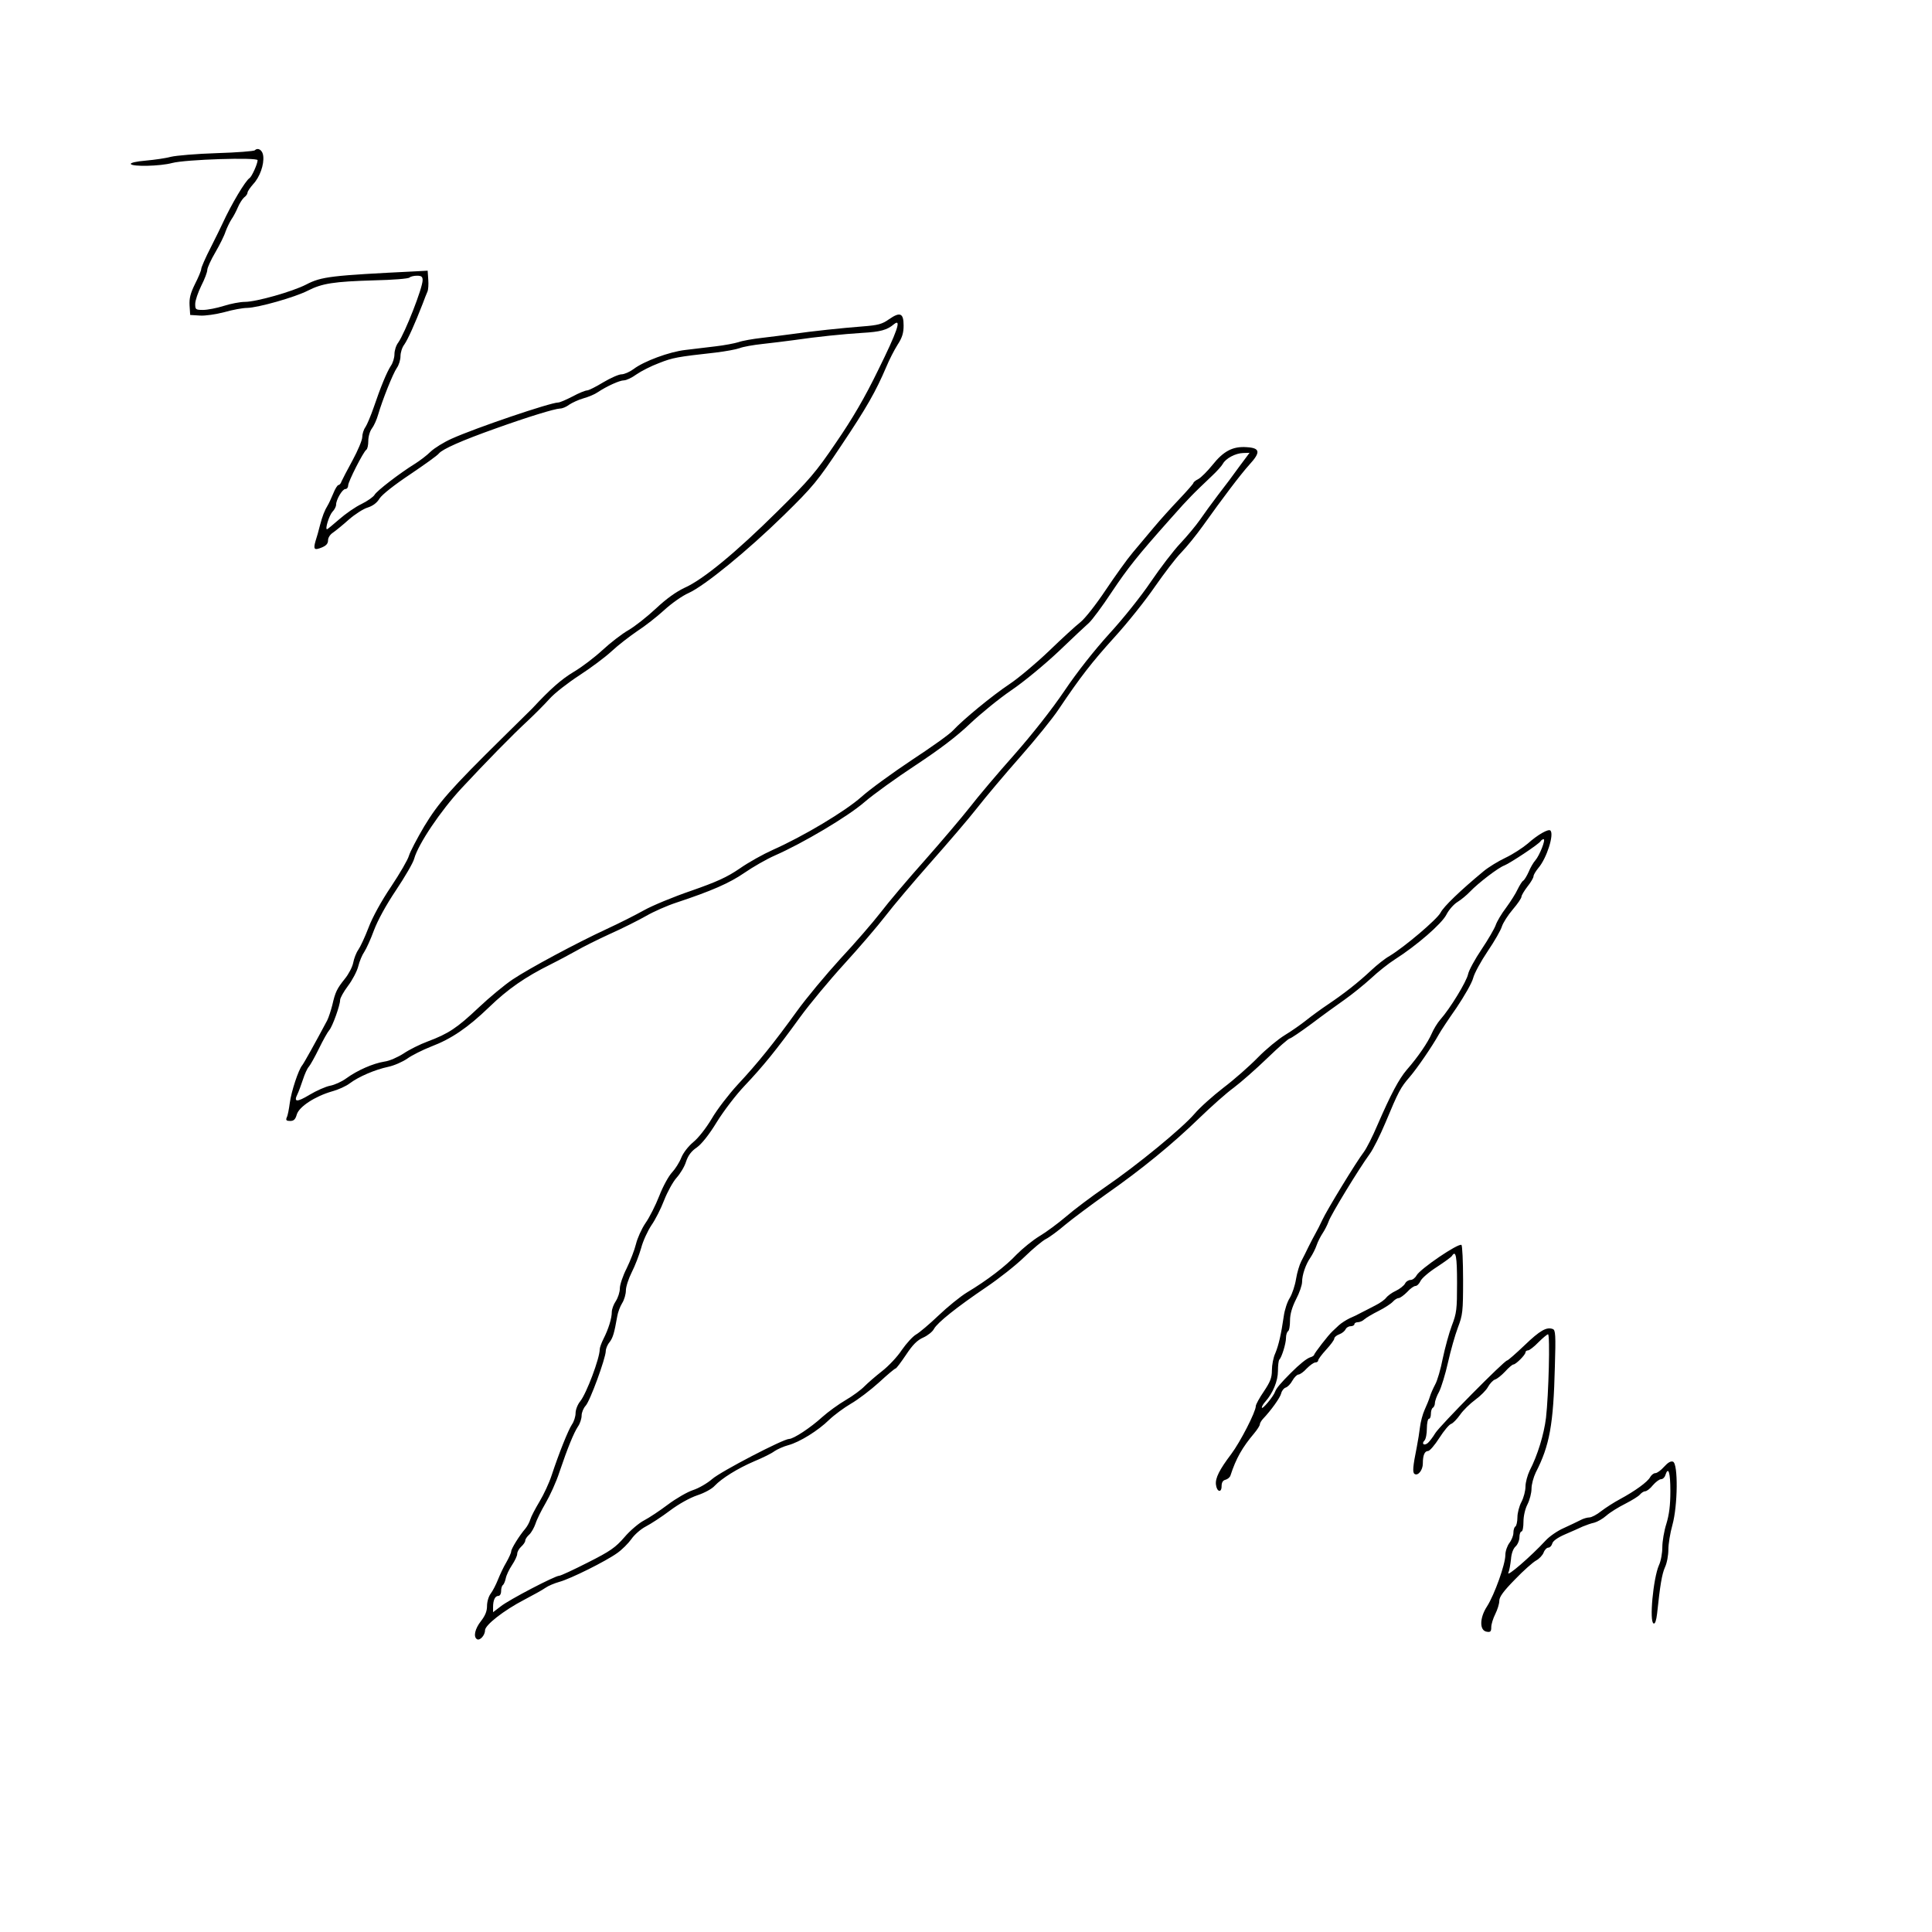
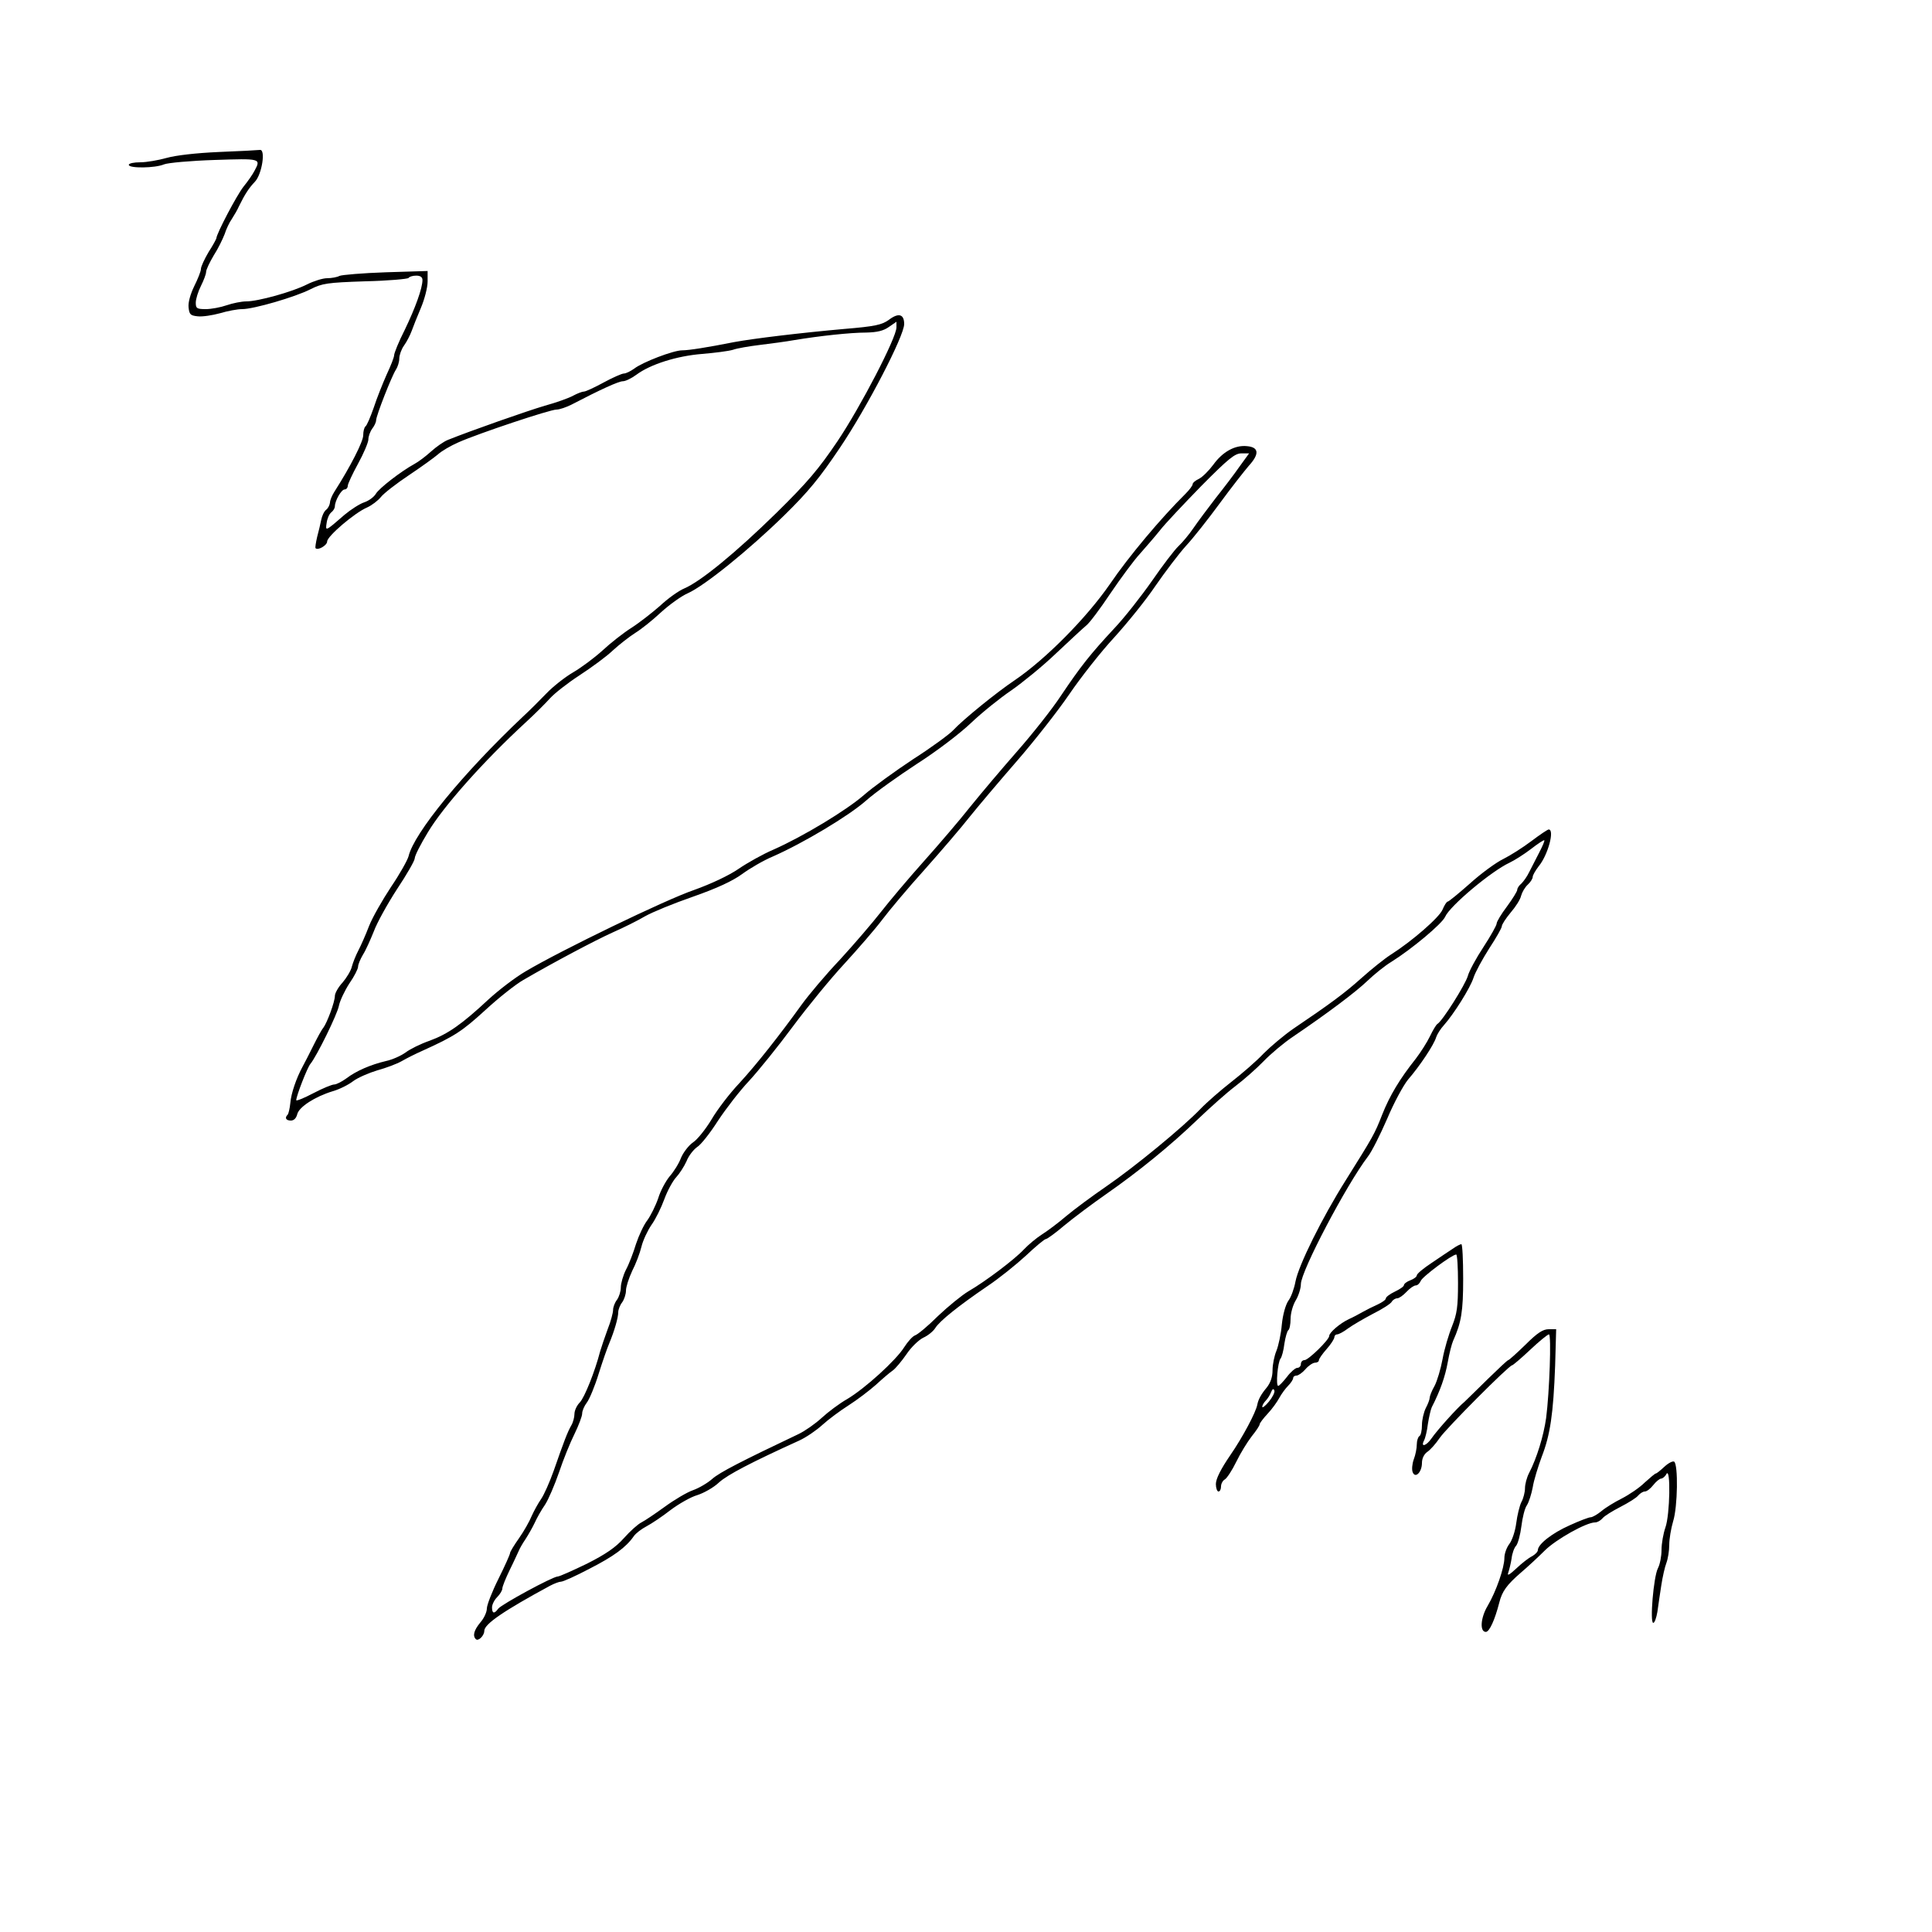
- <svg xmlns="http://www.w3.org/2000/svg" version="1.0" width="960pt" height="960pt" viewBox="0 0 960 960" preserveAspectRatio="xMidYMid meet">
-   <g transform="translate(0,960) scale(0.1,-0.1)" fill="#000000" stroke="none">
-     <path d="M1266 8853 c-4 -4 -89 -11 -189 -14 -100 -3 -202 -12 -227 -18 -25 -7 -81 -15 -125 -19 -48 -4 -78 -11 -75 -17 7 -14 146 -11 205 5 67 18 425 29 425 14 0 -18 -29 -82 -40 -89 -20 -12 -90 -129 -134 -225 -6 -13 -32 -67 -58 -118 -27 -52 -48 -101 -48 -108 0 -8 -14 -42 -31 -75 -23 -47 -29 -71 -27 -107 l3 -47 48 -3 c26 -2 80 6 122 17 42 12 92 21 113 21 54 1 238 53 302 86 71 36 128 45 330 51 91 2 169 8 175 14 5 5 22 9 37 9 22 0 28 -5 28 -22 0 -39 -87 -261 -121 -310 -11 -14 -19 -40 -19 -58 0 -18 -8 -44 -18 -58 -20 -31 -50 -103 -86 -209 -14 -40 -32 -83 -40 -95 -9 -12 -16 -35 -16 -50 0 -15 -22 -67 -48 -115 -27 -49 -51 -96 -55 -105 -3 -10 -10 -18 -15 -18 -5 0 -17 -19 -26 -42 -10 -24 -22 -50 -27 -58 -16 -26 -27 -54 -39 -100 -6 -25 -16 -60 -22 -78 -12 -42 -7 -48 32 -32 21 9 30 19 30 35 0 13 10 29 24 38 13 9 49 38 79 65 31 27 73 54 94 60 25 8 46 23 59 45 13 20 74 68 152 120 71 48 136 94 143 104 19 22 113 64 282 124 162 58 293 98 320 99 11 0 31 8 45 19 15 10 47 25 72 32 25 7 56 20 70 30 45 30 109 59 130 59 12 0 40 13 63 30 23 16 74 42 112 56 68 27 91 31 280 52 50 6 104 16 120 22 17 7 68 16 115 21 47 5 117 14 155 19 116 17 245 30 340 36 89 5 123 14 157 43 40 32 15 -39 -78 -227 -67 -138 -128 -242 -209 -360 -101 -149 -133 -186 -292 -343 -204 -202 -369 -339 -462 -380 -42 -20 -90 -54 -142 -103 -44 -41 -105 -89 -136 -107 -32 -18 -90 -63 -129 -99 -39 -36 -103 -85 -144 -109 -60 -36 -115 -84 -205 -181 -5 -5 -71 -70 -145 -143 -263 -259 -321 -326 -392 -443 -36 -61 -70 -126 -76 -146 -5 -19 -45 -88 -89 -154 -48 -71 -93 -153 -112 -204 -18 -47 -41 -96 -51 -110 -10 -14 -21 -43 -25 -64 -4 -21 -23 -57 -41 -79 -40 -50 -48 -66 -63 -132 -7 -27 -18 -61 -25 -75 -59 -111 -116 -213 -124 -223 -19 -22 -55 -132 -62 -187 -4 -30 -10 -63 -15 -72 -6 -14 -2 -18 17 -18 18 0 26 8 33 33 12 38 89 89 175 114 30 8 70 26 88 40 44 33 125 68 191 82 29 6 72 25 95 41 22 16 76 43 119 60 100 38 181 93 288 196 92 89 178 149 305 212 44 22 103 54 130 69 27 16 101 53 164 82 63 28 144 69 181 90 36 21 104 51 150 66 175 58 264 97 338 148 42 29 110 68 151 86 139 61 362 193 445 265 44 38 159 121 255 184 121 80 204 143 270 206 53 50 145 125 205 166 61 41 166 128 235 193 69 66 137 130 152 143 15 14 66 82 112 152 81 121 128 180 289 361 60 68 77 86 107 117 17 18 67 66 105 102 22 21 45 46 51 57 15 28 64 53 101 54 l32 1 -50 -67 c-27 -38 -75 -102 -107 -143 -31 -41 -72 -97 -91 -125 -19 -27 -62 -79 -96 -115 -34 -36 -99 -121 -146 -190 -47 -70 -138 -184 -206 -258 -76 -84 -160 -190 -224 -285 -63 -93 -160 -216 -249 -317 -81 -91 -180 -208 -220 -260 -41 -52 -142 -171 -225 -265 -83 -93 -182 -210 -220 -260 -38 -49 -128 -153 -200 -230 -71 -78 -169 -195 -217 -262 -112 -155 -193 -256 -293 -363 -44 -48 -102 -123 -128 -168 -28 -47 -67 -97 -92 -117 -25 -21 -50 -53 -60 -78 -9 -23 -30 -56 -46 -73 -16 -17 -45 -69 -63 -116 -18 -46 -49 -108 -69 -136 -19 -28 -40 -75 -47 -104 -7 -29 -28 -83 -46 -120 -19 -37 -34 -82 -34 -100 0 -18 -9 -46 -20 -63 -11 -16 -20 -41 -20 -54 0 -32 -17 -86 -41 -133 -10 -20 -19 -44 -19 -53 0 -44 -66 -220 -97 -258 -13 -16 -23 -42 -23 -59 0 -16 -8 -42 -18 -56 -19 -29 -65 -144 -101 -253 -12 -37 -39 -95 -60 -130 -21 -35 -42 -75 -46 -89 -4 -14 -15 -34 -24 -45 -31 -36 -71 -101 -71 -114 0 -7 -11 -31 -24 -54 -14 -23 -32 -62 -42 -87 -10 -25 -26 -56 -36 -69 -10 -13 -18 -40 -18 -61 0 -26 -9 -48 -30 -75 -30 -38 -39 -78 -20 -90 14 -9 40 19 40 44 0 26 93 99 195 152 44 23 91 49 105 59 14 10 45 23 70 30 55 15 230 102 287 143 23 16 55 48 70 69 15 22 47 50 72 63 25 13 79 48 120 79 44 33 98 63 136 76 34 11 73 32 86 47 35 37 113 86 197 122 41 17 86 39 100 50 15 10 46 24 69 30 56 15 148 72 203 126 25 24 74 60 108 80 35 20 98 68 140 106 41 38 78 69 82 69 4 0 27 31 52 68 33 50 56 73 86 86 22 10 46 29 53 43 17 31 112 107 258 206 64 43 150 111 191 151 41 40 90 81 108 90 18 9 61 41 96 71 35 29 126 97 202 151 176 123 330 249 464 379 58 56 134 124 170 150 36 27 111 93 167 147 56 54 106 98 112 98 5 0 54 33 108 73 54 41 129 95 166 121 38 27 96 74 130 105 34 32 87 74 117 93 110 70 234 178 257 223 12 24 37 52 55 63 18 11 47 35 63 52 40 42 140 119 171 130 29 12 170 105 179 120 3 5 10 10 15 10 12 0 -20 -81 -41 -105 -10 -11 -25 -37 -33 -57 -9 -20 -21 -40 -27 -44 -6 -3 -18 -23 -28 -43 -9 -20 -35 -61 -57 -91 -23 -30 -46 -69 -52 -87 -6 -17 -37 -71 -70 -120 -33 -49 -63 -104 -67 -123 -7 -36 -89 -171 -138 -226 -15 -17 -34 -49 -43 -70 -18 -42 -67 -115 -124 -180 -39 -46 -78 -119 -145 -273 -24 -57 -55 -118 -68 -135 -39 -51 -185 -291 -206 -337 -11 -24 -27 -55 -35 -69 -8 -14 -23 -43 -34 -65 -10 -22 -27 -54 -36 -72 -9 -17 -21 -57 -26 -88 -5 -32 -19 -74 -31 -94 -13 -20 -26 -61 -30 -91 -13 -89 -25 -143 -42 -184 -10 -21 -17 -59 -17 -85 0 -37 -8 -57 -40 -105 -22 -32 -40 -65 -40 -73 0 -28 -77 -178 -122 -238 -59 -78 -80 -120 -76 -152 4 -36 28 -43 28 -8 0 18 6 29 19 32 11 3 22 12 25 21 28 86 59 140 118 210 15 18 28 38 28 44 0 6 7 18 15 27 41 43 86 106 91 127 3 13 13 26 22 29 10 3 25 18 34 35 9 16 23 30 30 30 7 0 26 13 41 30 16 16 35 30 43 30 8 0 14 5 14 10 0 6 18 30 40 54 22 24 40 48 40 55 0 6 11 16 25 21 14 5 28 17 31 25 4 8 15 15 25 15 10 0 19 5 19 10 0 6 8 10 17 10 9 0 24 6 32 14 9 8 41 27 71 42 30 15 62 36 71 46 9 10 22 18 29 18 7 0 26 14 42 30 15 17 34 30 41 30 8 0 19 11 25 24 6 14 42 45 81 70 38 25 73 50 76 56 19 30 25 -3 25 -135 0 -131 -2 -150 -26 -212 -14 -37 -34 -111 -45 -163 -10 -52 -27 -111 -38 -130 -10 -19 -22 -46 -26 -60 -4 -14 -16 -43 -26 -65 -10 -22 -20 -60 -23 -85 -3 -25 -10 -70 -16 -100 -20 -99 -22 -127 -11 -134 17 -11 41 19 41 52 0 41 9 62 26 62 8 0 33 29 56 65 23 36 49 67 59 70 9 3 29 24 44 45 15 22 50 56 76 75 26 19 55 48 63 64 9 16 24 32 34 36 11 3 33 21 51 40 17 19 36 35 41 35 12 0 60 48 60 60 0 6 6 10 13 10 6 0 30 18 51 40 22 22 44 40 48 40 11 0 3 -301 -10 -415 -10 -82 -42 -187 -81 -262 -11 -23 -21 -59 -21 -80 0 -21 -9 -55 -20 -76 -11 -20 -20 -55 -20 -76 0 -22 -5 -43 -10 -46 -6 -3 -10 -18 -10 -32 0 -13 -9 -36 -20 -50 -11 -15 -20 -41 -20 -60 0 -46 -54 -197 -91 -255 -38 -58 -38 -121 -1 -126 18 -3 22 1 22 23 0 14 9 43 20 65 11 22 20 51 20 66 0 19 20 47 78 106 42 44 90 86 105 94 15 8 32 26 37 39 5 14 16 25 24 25 7 0 16 9 19 20 3 13 27 30 64 46 32 14 72 31 88 39 17 7 42 16 57 19 15 4 42 19 60 35 18 16 60 42 94 59 33 17 66 37 73 46 8 9 19 16 26 16 7 0 25 13 38 30 14 16 32 30 41 30 8 0 18 9 21 20 15 46 25 14 25 -79 0 -71 -6 -117 -20 -163 -11 -34 -20 -87 -20 -116 0 -29 -7 -69 -17 -90 -28 -64 -49 -282 -26 -289 7 -3 13 15 17 49 15 142 24 196 39 230 10 21 17 60 17 88 0 28 9 83 20 122 27 97 29 305 3 315 -11 4 -25 -4 -44 -25 -16 -18 -35 -32 -44 -32 -8 0 -19 -9 -25 -19 -12 -24 -76 -70 -150 -110 -30 -16 -72 -43 -94 -60 -21 -17 -48 -31 -58 -31 -11 0 -32 -6 -46 -14 -15 -8 -52 -25 -82 -39 -30 -13 -71 -41 -90 -62 -74 -80 -196 -185 -185 -160 5 11 10 41 13 67 2 29 11 53 23 64 10 9 19 30 19 46 0 15 5 28 10 28 6 0 10 22 10 48 0 28 8 64 20 87 11 22 20 56 20 78 0 21 10 57 21 80 69 134 88 239 95 525 5 159 3 183 -10 188 -31 12 -64 -7 -141 -81 -43 -41 -82 -75 -86 -75 -14 0 -334 -324 -357 -361 -12 -20 -29 -42 -37 -49 -19 -16 -33 -4 -17 12 7 7 12 34 12 60 0 26 5 48 10 48 6 0 10 11 10 24 0 14 4 28 10 31 5 3 10 14 10 23 0 10 9 36 21 57 11 22 31 87 44 145 13 58 35 136 49 173 24 63 26 79 26 237 0 93 -4 171 -8 174 -16 10 -205 -119 -223 -151 -7 -13 -20 -23 -30 -23 -10 0 -23 -8 -28 -19 -6 -10 -26 -26 -45 -35 -20 -9 -41 -25 -48 -34 -7 -10 -31 -27 -53 -38 -22 -11 -53 -28 -70 -36 -16 -9 -43 -22 -60 -29 -16 -8 -40 -23 -52 -34 -12 -11 -26 -24 -32 -30 -20 -18 -91 -110 -91 -117 0 -3 -9 -10 -21 -13 -17 -6 -51 -33 -94 -76 -50 -50 -73 -77 -79 -94 -8 -24 -66 -93 -66 -79 0 6 8 19 18 30 37 42 62 102 62 151 0 27 3 53 7 57 12 12 33 80 33 108 0 15 5 30 10 33 6 3 10 27 10 53 0 32 10 66 30 106 17 32 30 71 30 86 0 35 18 88 42 122 10 15 24 42 30 60 6 18 20 45 30 60 10 15 24 42 30 59 11 33 150 261 204 335 17 23 52 93 78 155 65 156 75 175 121 228 37 43 111 151 145 212 8 15 47 74 87 131 39 58 77 124 83 148 6 24 39 84 72 133 34 50 66 106 71 124 6 18 30 56 54 84 24 28 43 56 43 63 0 7 14 30 30 51 17 21 30 44 30 51 0 7 11 25 24 41 42 49 79 167 60 186 -10 10 -64 -21 -113 -65 -25 -21 -74 -53 -110 -70 -36 -17 -85 -47 -109 -67 -116 -96 -199 -176 -214 -206 -18 -34 -180 -171 -253 -215 -22 -12 -62 -44 -90 -70 -68 -64 -138 -118 -215 -170 -36 -24 -85 -60 -110 -80 -25 -20 -72 -53 -105 -73 -33 -20 -94 -70 -135 -112 -41 -42 -118 -110 -171 -150 -53 -41 -118 -99 -144 -130 -61 -71 -282 -253 -444 -364 -68 -47 -156 -113 -195 -147 -39 -33 -98 -77 -132 -97 -33 -20 -83 -61 -112 -90 -54 -58 -147 -129 -247 -189 -33 -20 -97 -72 -142 -115 -45 -43 -95 -85 -111 -94 -16 -9 -48 -44 -71 -77 -22 -34 -67 -81 -98 -105 -32 -25 -71 -59 -87 -75 -16 -17 -58 -48 -94 -69 -36 -21 -88 -59 -116 -84 -58 -53 -143 -109 -165 -109 -29 0 -340 -162 -382 -199 -24 -21 -67 -46 -95 -55 -28 -9 -85 -42 -125 -72 -41 -31 -94 -66 -119 -79 -25 -13 -69 -50 -97 -83 -45 -52 -71 -70 -182 -126 -71 -36 -135 -66 -143 -66 -20 0 -249 -119 -290 -152 l-38 -29 0 25 c0 35 10 56 26 56 8 0 14 10 14 24 0 14 4 27 9 30 4 3 11 18 14 33 3 16 17 45 31 66 14 21 26 46 26 56 0 10 9 26 20 36 11 10 20 23 20 30 0 7 9 20 20 30 10 9 24 34 31 54 6 20 29 66 50 102 21 36 53 105 69 155 41 121 71 194 92 226 10 14 18 39 18 54 0 15 9 37 20 49 22 23 99 235 100 271 0 12 8 32 19 45 17 23 23 44 38 128 3 19 14 49 24 65 11 17 19 46 19 64 0 18 13 58 29 90 16 31 37 86 47 121 9 35 33 86 51 113 19 27 47 82 63 124 16 41 44 92 62 112 18 20 40 56 47 80 10 30 26 52 53 70 24 17 61 63 100 127 34 55 96 136 138 180 90 95 158 178 275 340 48 66 147 185 220 265 73 80 165 187 205 239 39 51 140 170 223 264 84 95 189 217 232 272 43 55 140 170 215 255 75 85 161 191 190 235 109 162 164 233 278 359 64 70 154 183 200 250 46 66 105 144 132 171 27 28 75 87 107 132 100 140 186 254 231 304 57 62 54 83 -13 87 -69 5 -115 -19 -170 -88 -25 -31 -57 -63 -70 -70 -14 -7 -25 -16 -25 -20 0 -3 -32 -40 -71 -81 -39 -41 -95 -103 -125 -139 -30 -36 -77 -92 -105 -125 -28 -33 -88 -117 -135 -187 -48 -72 -103 -142 -126 -160 -23 -18 -94 -83 -157 -144 -64 -61 -152 -135 -196 -164 -84 -56 -229 -175 -280 -230 -16 -18 -109 -84 -205 -147 -96 -64 -209 -146 -250 -183 -80 -71 -287 -195 -440 -263 -47 -21 -121 -62 -165 -93 -63 -43 -114 -66 -240 -110 -88 -30 -194 -74 -235 -97 -41 -23 -124 -65 -185 -93 -151 -70 -384 -195 -468 -251 -39 -26 -115 -89 -168 -139 -108 -102 -150 -130 -254 -169 -38 -14 -92 -41 -120 -60 -28 -18 -70 -37 -95 -40 -56 -9 -134 -43 -189 -83 -23 -17 -59 -33 -81 -37 -21 -4 -67 -24 -102 -45 -63 -38 -80 -37 -60 3 6 12 18 45 27 72 9 28 22 57 30 65 7 8 30 49 50 90 20 41 43 82 51 91 16 18 54 124 54 150 0 10 18 42 39 70 22 29 45 73 51 97 6 25 20 58 30 72 10 15 32 63 48 107 19 50 59 124 110 200 44 66 85 136 90 156 20 73 132 239 236 351 122 131 250 262 331 337 33 31 81 79 106 107 25 28 92 80 149 117 57 37 129 91 159 119 31 29 88 73 126 99 39 25 100 73 136 106 36 33 90 71 120 84 80 36 293 210 473 386 147 144 168 170 286 347 126 188 172 269 224 391 14 34 39 83 56 110 23 35 30 59 30 95 0 62 -17 70 -72 32 -35 -25 -55 -30 -132 -36 -103 -8 -247 -23 -351 -38 -38 -5 -106 -14 -150 -19 -44 -5 -96 -14 -115 -21 -19 -6 -71 -16 -115 -21 -44 -5 -111 -13 -150 -18 -79 -9 -206 -56 -257 -95 -19 -14 -46 -26 -60 -26 -13 0 -54 -18 -91 -40 -36 -22 -72 -40 -80 -40 -8 0 -41 -13 -72 -30 -31 -16 -63 -30 -71 -30 -39 0 -413 -127 -530 -180 -38 -17 -85 -46 -104 -64 -19 -19 -55 -46 -79 -61 -76 -47 -190 -135 -200 -154 -6 -10 -34 -30 -64 -45 -30 -14 -79 -48 -111 -76 -31 -27 -59 -50 -61 -50 -11 0 10 67 26 86 11 11 19 27 19 36 0 25 31 78 46 78 8 0 14 8 14 18 0 19 76 168 90 177 6 4 10 23 10 44 0 22 8 49 18 62 10 13 24 44 31 69 21 72 73 203 93 232 10 14 18 40 18 58 0 18 8 44 19 58 18 26 53 104 91 202 9 25 20 52 24 61 4 9 6 36 4 60 l-3 44 -55 -3 c-426 -21 -472 -26 -549 -66 -68 -35 -248 -86 -304 -86 -23 0 -71 -9 -105 -20 -35 -11 -81 -20 -103 -20 -37 0 -39 2 -39 30 0 17 14 57 30 90 17 33 30 68 30 79 0 10 18 50 40 87 22 38 45 84 51 104 7 19 20 46 29 60 10 14 24 41 32 60 8 19 22 41 31 49 10 7 17 18 17 24 0 6 13 25 28 42 33 35 55 97 50 140 -3 29 -26 44 -42 28z" />
+ <svg xmlns="http://www.w3.org/2000/svg" version="1.0" width="750pt" height="750pt" viewBox="0 0 750 750" preserveAspectRatio="xMidYMid meet">
+   <g transform="translate(0,750) scale(0.1,-0.1)" fill="#000000" stroke="none">
+     <path d="M850 6910 c-90 -4 -167 -13 -203 -23 -32 -9 -78 -17 -102 -17 -25 0 -45 -4 -45 -10 0 -14 102 -13 137 2 15 6 103 14 196 17 179 6 181 6 155 -42 -6 -12 -25 -40 -43 -62 -26 -33 -105 -183 -105 -200 0 -2 -13 -27 -30 -53 -16 -27 -30 -57 -30 -66 0 -9 -12 -39 -26 -67 -15 -31 -24 -63 -22 -82 3 -28 7 -32 36 -35 18 -2 57 4 86 12 30 9 68 16 86 16 45 0 206 47 265 77 46 23 64 26 213 31 89 2 165 9 168 13 3 5 16 9 30 9 16 0 24 -6 24 -17 0 -32 -28 -109 -69 -194 -23 -45 -41 -90 -41 -98 0 -8 -13 -41 -29 -75 -15 -34 -38 -91 -50 -128 -13 -37 -27 -70 -32 -73 -5 -4 -9 -19 -9 -35 0 -24 -50 -122 -112 -219 -9 -14 -17 -33 -17 -42 -1 -9 -7 -22 -15 -28 -8 -6 -16 -24 -19 -39 -3 -15 -10 -45 -16 -67 -5 -22 -8 -41 -6 -43 9 -10 45 11 45 26 0 20 106 111 155 132 18 8 43 27 54 41 11 14 60 52 108 84 48 32 99 69 113 81 14 13 50 34 80 47 79 35 355 127 380 127 12 0 38 9 58 19 115 60 184 91 200 91 10 0 33 11 52 25 55 41 157 73 255 81 49 4 103 11 120 16 16 6 64 14 105 19 41 5 102 13 135 19 97 16 216 29 278 29 43 1 67 7 88 22 l29 20 0 -22 c0 -40 -139 -308 -229 -442 -73 -108 -116 -159 -237 -278 -158 -155 -294 -266 -357 -293 -22 -9 -64 -39 -95 -68 -32 -28 -82 -67 -112 -86 -30 -19 -81 -59 -112 -88 -31 -28 -82 -66 -113 -84 -31 -18 -77 -54 -103 -81 -26 -27 -67 -68 -92 -91 -232 -219 -423 -452 -444 -542 -4 -15 -34 -69 -68 -119 -33 -50 -72 -118 -85 -151 -13 -34 -32 -77 -42 -96 -10 -19 -21 -47 -25 -62 -3 -15 -20 -43 -36 -62 -17 -18 -30 -42 -30 -52 0 -23 -30 -104 -45 -124 -7 -8 -24 -40 -39 -70 -15 -30 -33 -66 -41 -80 -25 -46 -45 -105 -48 -142 -2 -21 -7 -41 -10 -45 -13 -12 -7 -23 12 -23 12 0 21 9 25 25 7 28 69 68 138 89 25 7 61 25 79 39 19 14 61 32 94 42 33 9 76 25 95 36 19 11 55 29 80 40 126 57 154 76 242 156 53 49 120 102 150 119 115 67 277 153 348 185 41 18 97 46 124 62 28 16 111 50 186 76 94 33 154 61 191 88 30 22 83 53 119 68 118 52 294 157 362 217 36 32 126 96 198 143 75 48 166 117 210 159 42 40 113 97 156 126 43 30 122 94 174 144 53 50 106 99 117 108 12 9 54 65 94 125 40 59 91 128 114 153 22 25 57 65 77 90 19 25 92 102 161 173 106 107 131 127 156 127 l30 0 -37 -51 c-20 -29 -62 -84 -93 -123 -30 -39 -69 -91 -86 -116 -17 -25 -43 -56 -58 -70 -15 -14 -61 -74 -103 -135 -42 -60 -108 -144 -147 -185 -93 -100 -130 -147 -206 -260 -34 -52 -111 -149 -169 -215 -58 -66 -140 -163 -182 -215 -41 -52 -124 -149 -183 -215 -59 -66 -133 -154 -165 -195 -32 -41 -103 -124 -159 -185 -57 -60 -123 -139 -149 -175 -85 -118 -174 -231 -242 -305 -37 -39 -86 -103 -108 -141 -23 -38 -55 -78 -72 -89 -16 -11 -37 -38 -46 -59 -8 -22 -28 -54 -44 -72 -15 -18 -36 -56 -45 -86 -10 -29 -29 -67 -42 -85 -14 -18 -33 -59 -44 -92 -10 -33 -27 -78 -39 -100 -11 -22 -20 -53 -20 -69 0 -15 -7 -37 -15 -48 -8 -10 -15 -28 -15 -39 0 -11 -9 -45 -21 -75 -11 -30 -24 -68 -29 -85 -21 -81 -61 -180 -79 -199 -12 -12 -21 -32 -21 -45 0 -12 -5 -32 -12 -44 -15 -26 -29 -63 -68 -175 -16 -45 -38 -95 -50 -112 -11 -16 -27 -45 -36 -65 -8 -20 -30 -59 -49 -86 -19 -27 -35 -53 -35 -58 0 -5 -20 -50 -45 -100 -25 -50 -45 -102 -45 -115 0 -14 -11 -38 -25 -54 -25 -30 -31 -52 -18 -65 9 -10 33 13 33 32 0 26 74 77 255 175 17 9 36 16 43 16 8 0 57 22 110 50 94 48 142 83 172 126 8 12 31 29 50 39 19 10 61 38 93 63 32 24 79 51 104 58 25 8 63 29 84 49 33 30 125 78 312 163 26 12 66 39 90 61 23 21 69 55 102 76 33 21 80 57 105 79 25 23 54 48 66 56 11 8 35 37 53 63 18 27 47 55 65 64 18 8 39 25 47 38 17 27 89 85 202 162 45 30 112 84 150 119 37 35 72 64 77 64 5 0 38 24 72 53 35 29 107 83 160 120 128 89 253 191 358 292 47 45 112 103 145 128 33 25 83 69 110 97 28 29 79 72 115 96 137 93 243 173 288 216 26 25 68 59 93 74 80 50 197 148 209 175 18 42 179 177 250 210 19 9 57 33 83 53 27 21 50 36 52 34 2 -2 -7 -23 -20 -48 -13 -25 -30 -59 -39 -76 -8 -17 -22 -36 -30 -44 -9 -7 -16 -18 -16 -24 0 -6 -18 -35 -40 -65 -22 -29 -40 -59 -40 -66 0 -7 -23 -48 -51 -91 -29 -44 -56 -94 -61 -113 -10 -34 -98 -174 -118 -186 -5 -3 -18 -25 -29 -48 -11 -23 -36 -62 -55 -87 -62 -78 -101 -143 -130 -216 -30 -77 -35 -85 -142 -256 -92 -146 -183 -330 -195 -393 -5 -27 -17 -61 -28 -75 -10 -15 -21 -52 -25 -92 -3 -36 -13 -82 -21 -102 -8 -19 -15 -53 -15 -75 0 -27 -8 -49 -23 -68 -21 -25 -32 -45 -36 -65 -5 -30 -58 -129 -105 -197 -37 -54 -56 -92 -56 -112 0 -16 5 -29 10 -29 6 0 10 9 10 20 0 10 7 23 15 27 8 5 28 35 44 68 16 33 43 77 60 99 17 21 31 42 31 47 0 4 14 23 31 41 17 18 37 46 45 61 8 15 24 37 35 48 10 10 19 24 19 29 0 6 6 10 13 10 7 0 23 11 35 25 12 14 29 25 37 25 8 0 15 4 15 10 0 5 14 25 30 43 17 19 30 40 30 46 0 6 5 11 11 11 6 0 25 10 42 23 18 13 61 38 97 57 36 18 69 39 73 47 4 7 14 13 21 13 7 0 23 11 36 25 13 14 29 25 36 25 7 0 15 8 19 17 5 16 122 103 138 103 4 0 7 -50 7 -110 0 -93 -4 -120 -23 -168 -13 -32 -30 -89 -37 -128 -7 -38 -21 -85 -31 -104 -11 -19 -19 -40 -19 -46 0 -7 -7 -25 -15 -40 -8 -16 -15 -46 -15 -66 0 -20 -4 -40 -10 -43 -5 -3 -10 -18 -10 -32 0 -15 -5 -41 -12 -59 -6 -17 -8 -39 -4 -49 10 -26 36 0 36 36 0 17 8 34 21 43 12 8 33 32 48 54 25 37 269 282 281 282 3 0 35 27 70 60 35 33 68 60 73 60 10 0 2 -225 -11 -325 -10 -70 -36 -155 -66 -213 -9 -17 -16 -44 -16 -59 0 -15 -6 -40 -14 -54 -7 -14 -16 -51 -20 -82 -4 -31 -16 -67 -27 -81 -10 -13 -19 -37 -19 -54 0 -38 -32 -130 -65 -186 -28 -47 -31 -101 -7 -101 14 0 35 47 52 113 11 45 30 70 84 117 26 22 68 61 94 87 44 43 160 108 194 108 9 0 21 7 29 16 7 9 38 28 69 44 31 16 62 35 69 44 8 9 19 16 26 16 8 0 22 11 33 25 11 14 25 25 30 25 6 0 16 8 21 18 17 29 14 -158 -4 -208 -8 -23 -15 -62 -15 -87 0 -24 -6 -56 -14 -71 -17 -33 -32 -212 -18 -212 5 0 12 19 16 43 3 23 10 69 15 102 5 33 14 73 20 88 6 16 11 47 11 70 0 23 7 64 15 91 18 57 20 221 4 232 -6 3 -23 -6 -38 -20 -15 -14 -30 -26 -33 -26 -3 0 -22 -16 -43 -35 -20 -20 -60 -47 -89 -62 -28 -14 -64 -36 -79 -49 -16 -13 -35 -24 -42 -24 -7 0 -44 -14 -81 -31 -68 -30 -123 -73 -124 -96 0 -7 -10 -17 -22 -24 -13 -6 -41 -28 -62 -48 -27 -25 -36 -30 -31 -16 4 11 10 36 13 55 2 19 10 42 18 50 7 9 16 43 20 75 4 33 13 70 21 81 8 12 18 44 23 70 4 27 21 81 35 119 33 85 45 166 52 353 l4 142 -29 0 c-22 0 -44 -14 -90 -60 -34 -33 -64 -60 -67 -60 -3 0 -38 -33 -78 -72 -40 -40 -82 -80 -92 -90 -27 -22 -106 -110 -128 -142 -20 -29 -43 -36 -29 -8 5 9 12 38 15 64 4 26 11 56 15 65 33 64 52 119 62 174 6 35 16 73 21 84 32 71 39 114 39 241 0 74 -3 134 -7 134 -5 0 -20 -8 -34 -18 -14 -9 -51 -34 -82 -55 -32 -21 -57 -42 -57 -48 0 -5 -11 -14 -25 -19 -14 -5 -25 -14 -25 -19 0 -5 -16 -16 -35 -25 -19 -9 -35 -21 -35 -26 0 -6 -15 -16 -32 -24 -18 -8 -44 -21 -58 -29 -14 -8 -38 -21 -54 -28 -34 -16 -76 -52 -76 -65 0 -15 -81 -94 -96 -94 -8 0 -14 -7 -14 -15 0 -8 -6 -15 -14 -15 -7 0 -26 -16 -40 -35 -15 -19 -30 -35 -34 -35 -10 0 -2 92 9 106 5 6 12 32 15 58 4 26 11 49 15 52 5 3 9 23 9 44 0 22 9 54 20 72 11 18 20 47 20 63 0 50 177 386 260 495 15 19 48 85 75 147 26 62 63 130 81 152 46 53 101 136 109 164 4 12 17 33 30 47 39 44 102 144 115 184 7 22 35 73 61 114 27 41 49 80 49 86 0 7 15 30 34 53 19 22 38 51 41 66 4 14 15 33 26 43 10 9 19 23 19 30 0 7 11 25 23 41 36 43 63 143 39 143 -4 0 -34 -20 -67 -45 -33 -25 -82 -56 -110 -70 -27 -13 -86 -56 -129 -95 -43 -38 -82 -70 -86 -70 -4 0 -13 -14 -20 -31 -13 -31 -119 -123 -201 -175 -25 -16 -76 -57 -114 -91 -67 -60 -123 -101 -265 -197 -36 -25 -87 -68 -115 -96 -27 -29 -84 -78 -125 -110 -41 -32 -95 -79 -120 -105 -68 -71 -254 -224 -366 -301 -54 -37 -124 -89 -154 -114 -30 -26 -73 -58 -95 -72 -22 -14 -53 -40 -70 -58 -35 -38 -150 -125 -216 -163 -25 -15 -78 -58 -118 -96 -39 -39 -79 -72 -89 -75 -9 -3 -28 -24 -42 -46 -31 -50 -152 -160 -221 -201 -30 -17 -74 -50 -99 -73 -25 -23 -65 -51 -90 -63 -219 -104 -307 -149 -335 -174 -18 -16 -52 -36 -75 -44 -23 -8 -72 -37 -109 -64 -36 -26 -77 -54 -91 -61 -14 -7 -44 -34 -68 -61 -32 -36 -70 -62 -143 -99 -56 -27 -107 -50 -114 -50 -19 0 -218 -108 -231 -125 -15 -21 -24 -19 -24 5 0 11 9 29 20 40 11 11 20 26 20 33 0 8 13 40 29 73 16 32 31 66 35 74 3 8 15 29 26 45 11 17 27 45 36 64 8 18 26 50 40 70 13 20 37 76 54 125 16 48 43 115 60 149 16 33 30 69 30 80 0 10 8 29 18 42 10 13 31 63 46 112 15 48 34 102 41 118 20 48 35 100 35 121 0 10 7 28 15 38 8 11 15 32 15 46 0 14 11 48 24 76 14 27 30 69 36 94 6 25 24 63 39 85 16 22 38 67 50 100 12 33 33 71 46 85 13 14 31 42 40 62 8 21 27 45 41 55 15 9 51 55 81 102 31 47 85 117 121 155 36 39 112 133 169 210 58 78 148 188 202 246 53 58 119 134 146 170 27 36 101 124 165 195 64 72 143 164 175 205 33 41 115 138 182 215 67 77 159 194 204 260 45 66 123 165 174 220 50 55 123 145 160 200 38 55 91 125 119 156 28 30 87 105 131 165 44 60 95 125 113 146 42 46 39 72 -7 76 -47 5 -95 -22 -131 -72 -18 -24 -42 -48 -56 -55 -13 -6 -24 -15 -24 -20 0 -6 -13 -23 -28 -38 -95 -94 -221 -244 -293 -350 -92 -133 -250 -292 -369 -373 -73 -49 -202 -154 -240 -195 -14 -15 -83 -66 -155 -112 -71 -47 -158 -110 -192 -140 -68 -59 -235 -160 -350 -211 -40 -17 -101 -51 -136 -75 -38 -26 -106 -58 -173 -82 -111 -38 -518 -235 -654 -316 -41 -24 -106 -74 -145 -110 -102 -95 -156 -133 -227 -159 -35 -12 -77 -33 -94 -46 -18 -13 -52 -28 -76 -33 -59 -14 -115 -38 -153 -67 -18 -13 -39 -24 -48 -24 -8 0 -45 -15 -81 -34 -36 -19 -66 -31 -66 -27 0 16 43 127 55 141 24 29 105 193 111 227 4 19 22 57 40 85 19 27 34 57 34 65 0 9 9 30 19 47 11 17 29 58 42 90 12 33 53 107 90 164 38 57 69 111 69 120 0 10 23 55 51 101 59 99 215 275 379 426 36 33 79 76 95 94 17 19 68 59 114 89 46 30 105 73 130 97 25 23 65 54 87 68 23 14 68 50 100 80 33 30 79 63 104 74 65 29 236 167 374 302 94 92 138 146 216 262 106 157 250 435 250 481 0 39 -22 45 -60 16 -27 -19 -52 -25 -173 -35 -169 -15 -351 -37 -427 -51 -106 -21 -176 -32 -202 -32 -34 0 -154 -46 -186 -71 -14 -10 -32 -19 -40 -19 -8 0 -44 -16 -79 -35 -35 -19 -69 -35 -76 -35 -7 0 -25 -7 -42 -16 -16 -9 -66 -27 -110 -39 -68 -20 -285 -96 -377 -133 -15 -6 -44 -26 -65 -45 -21 -19 -49 -40 -64 -48 -53 -29 -138 -95 -150 -116 -7 -12 -27 -27 -45 -33 -18 -6 -52 -28 -76 -48 -76 -66 -75 -65 -70 -32 2 16 10 35 18 41 8 6 14 17 14 23 0 22 25 66 38 66 6 0 12 6 12 14 0 7 18 46 40 86 22 40 40 83 40 94 0 12 7 31 15 42 8 10 15 25 15 32 0 18 61 173 77 197 7 11 13 30 13 43 0 13 8 36 18 50 11 15 24 41 30 57 6 17 22 57 36 90 14 33 26 79 26 102 l0 41 -162 -5 c-90 -3 -171 -10 -180 -14 -9 -5 -31 -9 -48 -9 -17 0 -52 -11 -78 -24 -57 -29 -190 -66 -236 -66 -18 0 -53 -7 -76 -15 -23 -8 -60 -15 -81 -15 -35 0 -39 3 -39 25 0 14 9 43 20 65 11 22 20 46 20 54 0 9 14 38 30 65 17 26 35 64 42 82 6 19 18 45 28 59 9 14 22 36 28 50 23 47 39 71 62 95 27 29 42 126 19 123 -8 -1 -79 -5 -159 -8z m4076 -4851 c-14 -17 -26 -26 -26 -20 0 5 6 16 13 23 7 7 17 22 21 33 5 13 10 16 13 7 3 -6 -7 -26 -21 -43z" />
  </g>
</svg>
